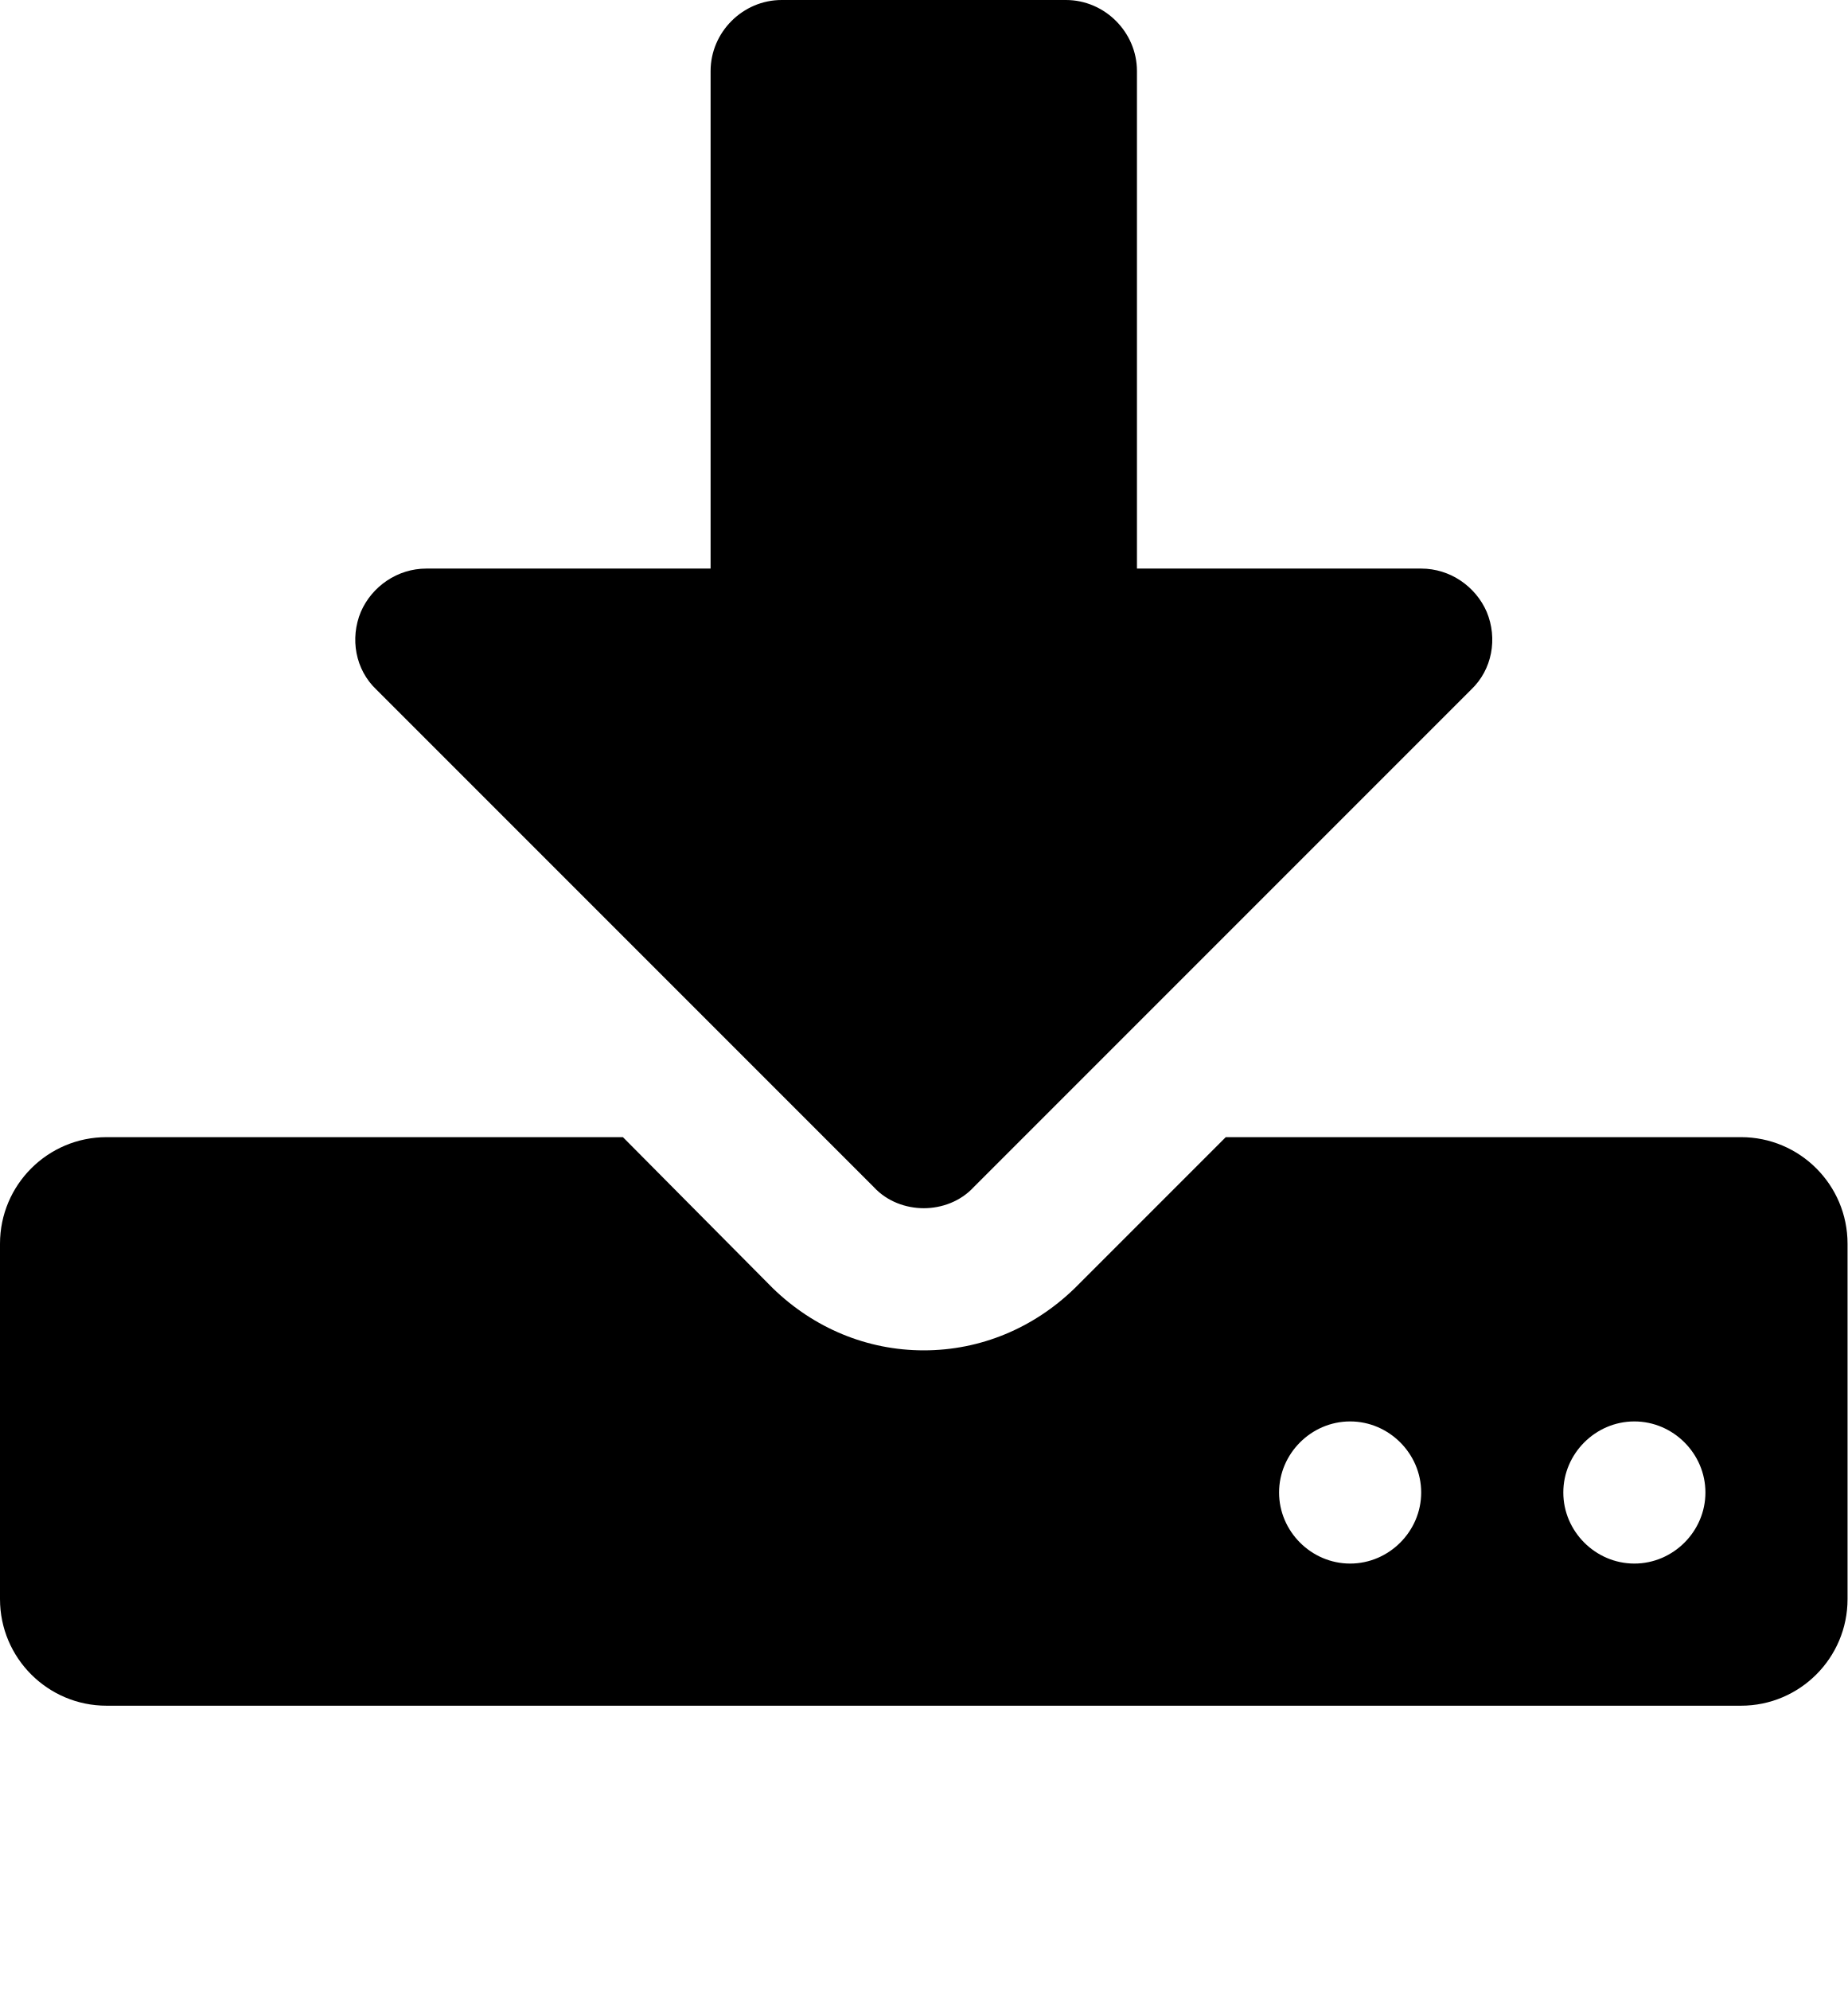
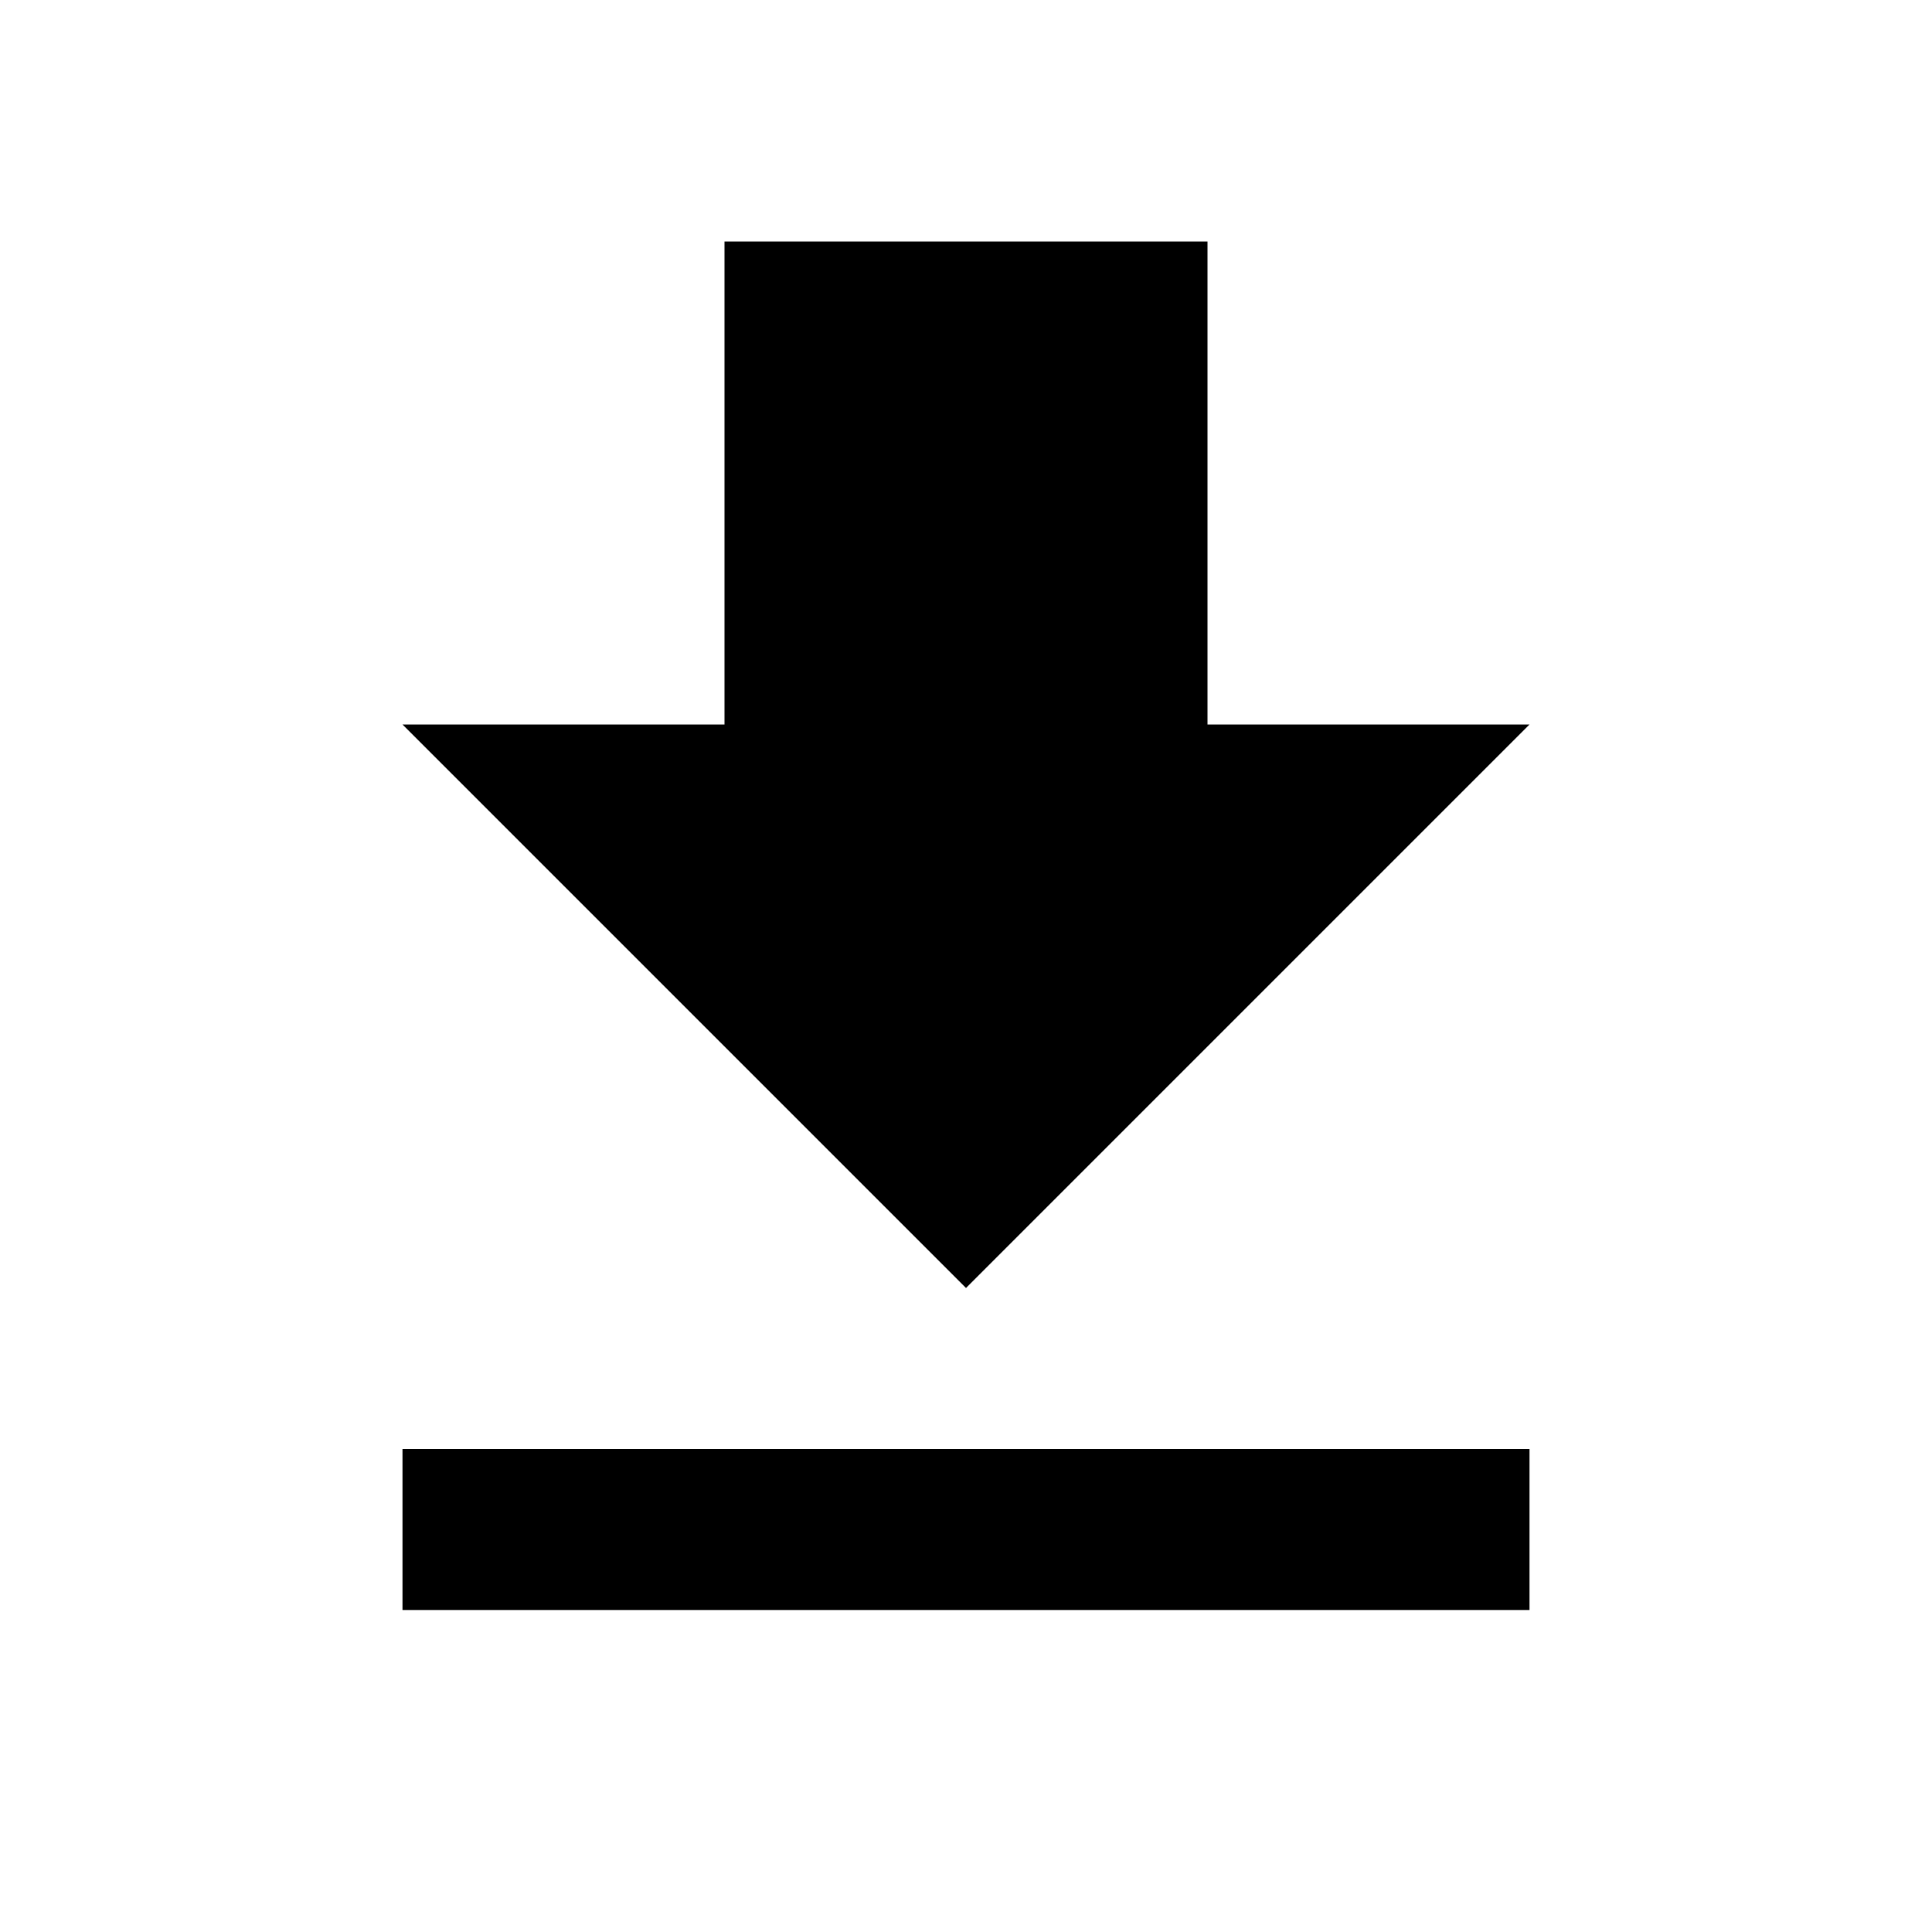
- <svg xmlns="http://www.w3.org/2000/svg" version="1.1" viewBox="0 0 26 28">
-   <path d="M20 21c0-0.547-0.453-1-1-1s-1 0.453-1 1 0.453 1 1 1 1-0.453 1-1zM24 21c0-0.547-0.453-1-1-1s-1 0.453-1 1 0.453 1 1 1 1-0.453 1-1zM26 17.5v5c0 0.828-0.672 1.5-1.5 1.5h-23c-0.828 0-1.5-0.672-1.5-1.5v-5c0-0.828 0.672-1.5 1.5-1.5h7.266l2.109 2.125c0.578 0.562 1.328 0.875 2.125 0.875s1.547-0.313 2.125-0.875l2.125-2.125h7.25c0.828 0 1.5 0.672 1.5 1.5zM20.922 8.609c0.156 0.375 0.078 0.812-0.219 1.094l-7 7c-0.187 0.203-0.453 0.297-0.703 0.297s-0.516-0.094-0.703-0.297l-7-7c-0.297-0.281-0.375-0.719-0.219-1.094 0.156-0.359 0.516-0.609 0.922-0.609h4v-7c0-0.547 0.453-1 1-1h4c0.547 0 1 0.453 1 1v7h4c0.406 0 0.766 0.25 0.922 0.609z" />
+ <svg xmlns="http://www.w3.org/2000/svg" fill="#000000" height="24" viewBox="0 0 24 24" width="24">
+   <path d="M19 9h-4V3H9v6H5l7 7 7-7zM5 18v2h14v-2H5z" />
+   <path d="M0 0h24v24H0z" fill="none" />
</svg>
